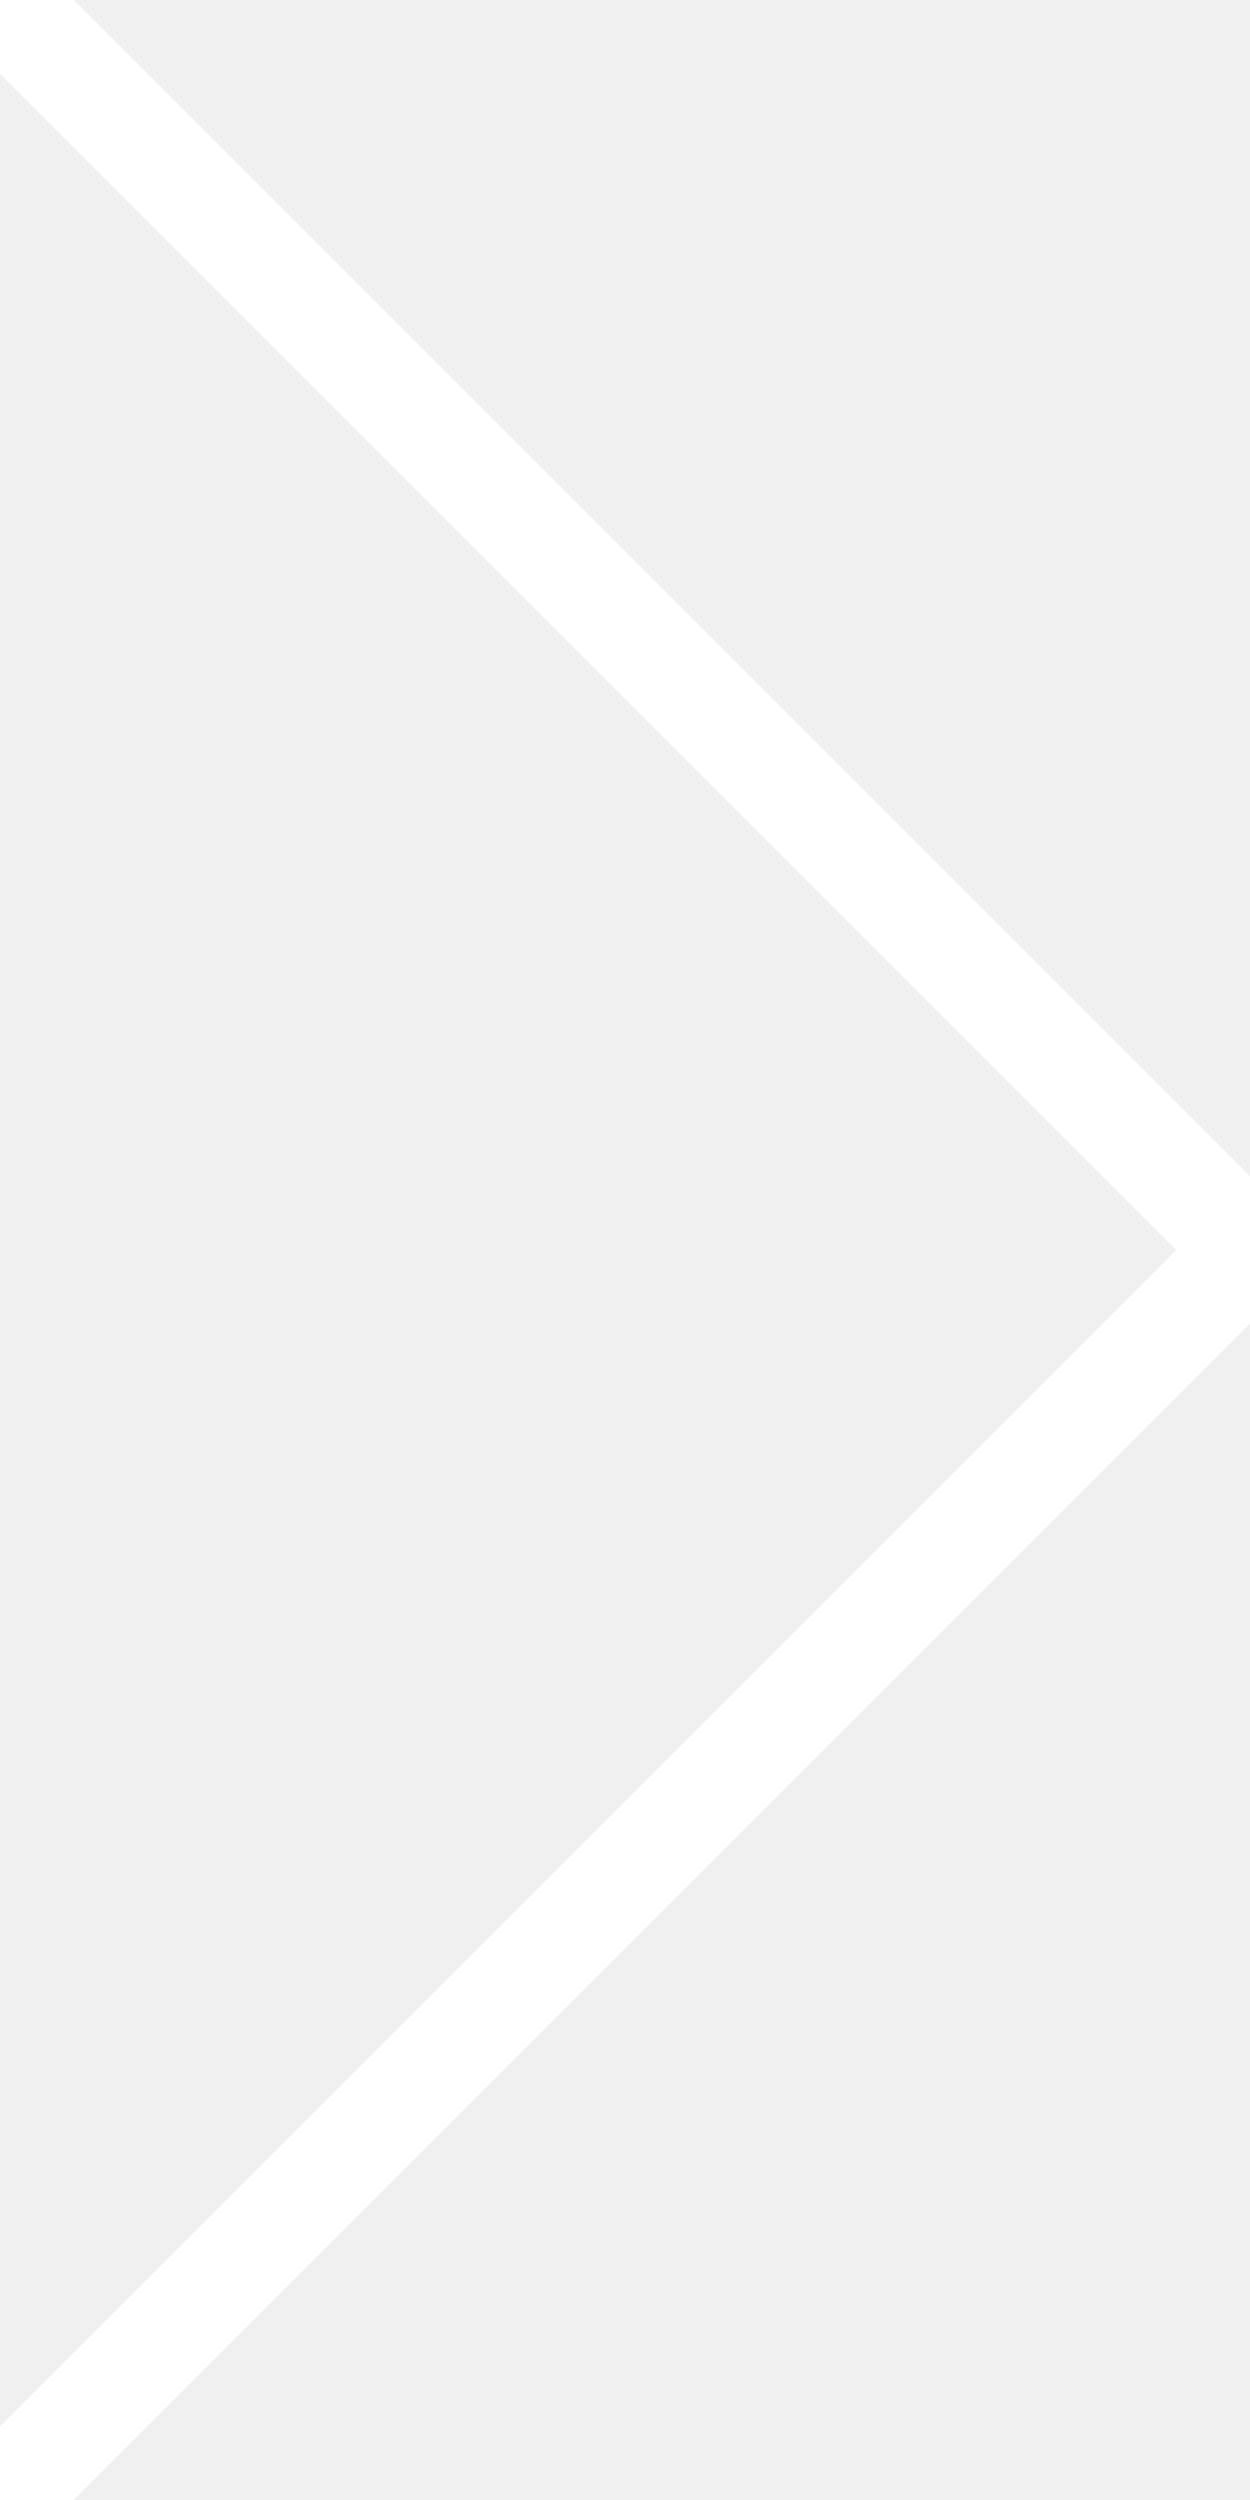
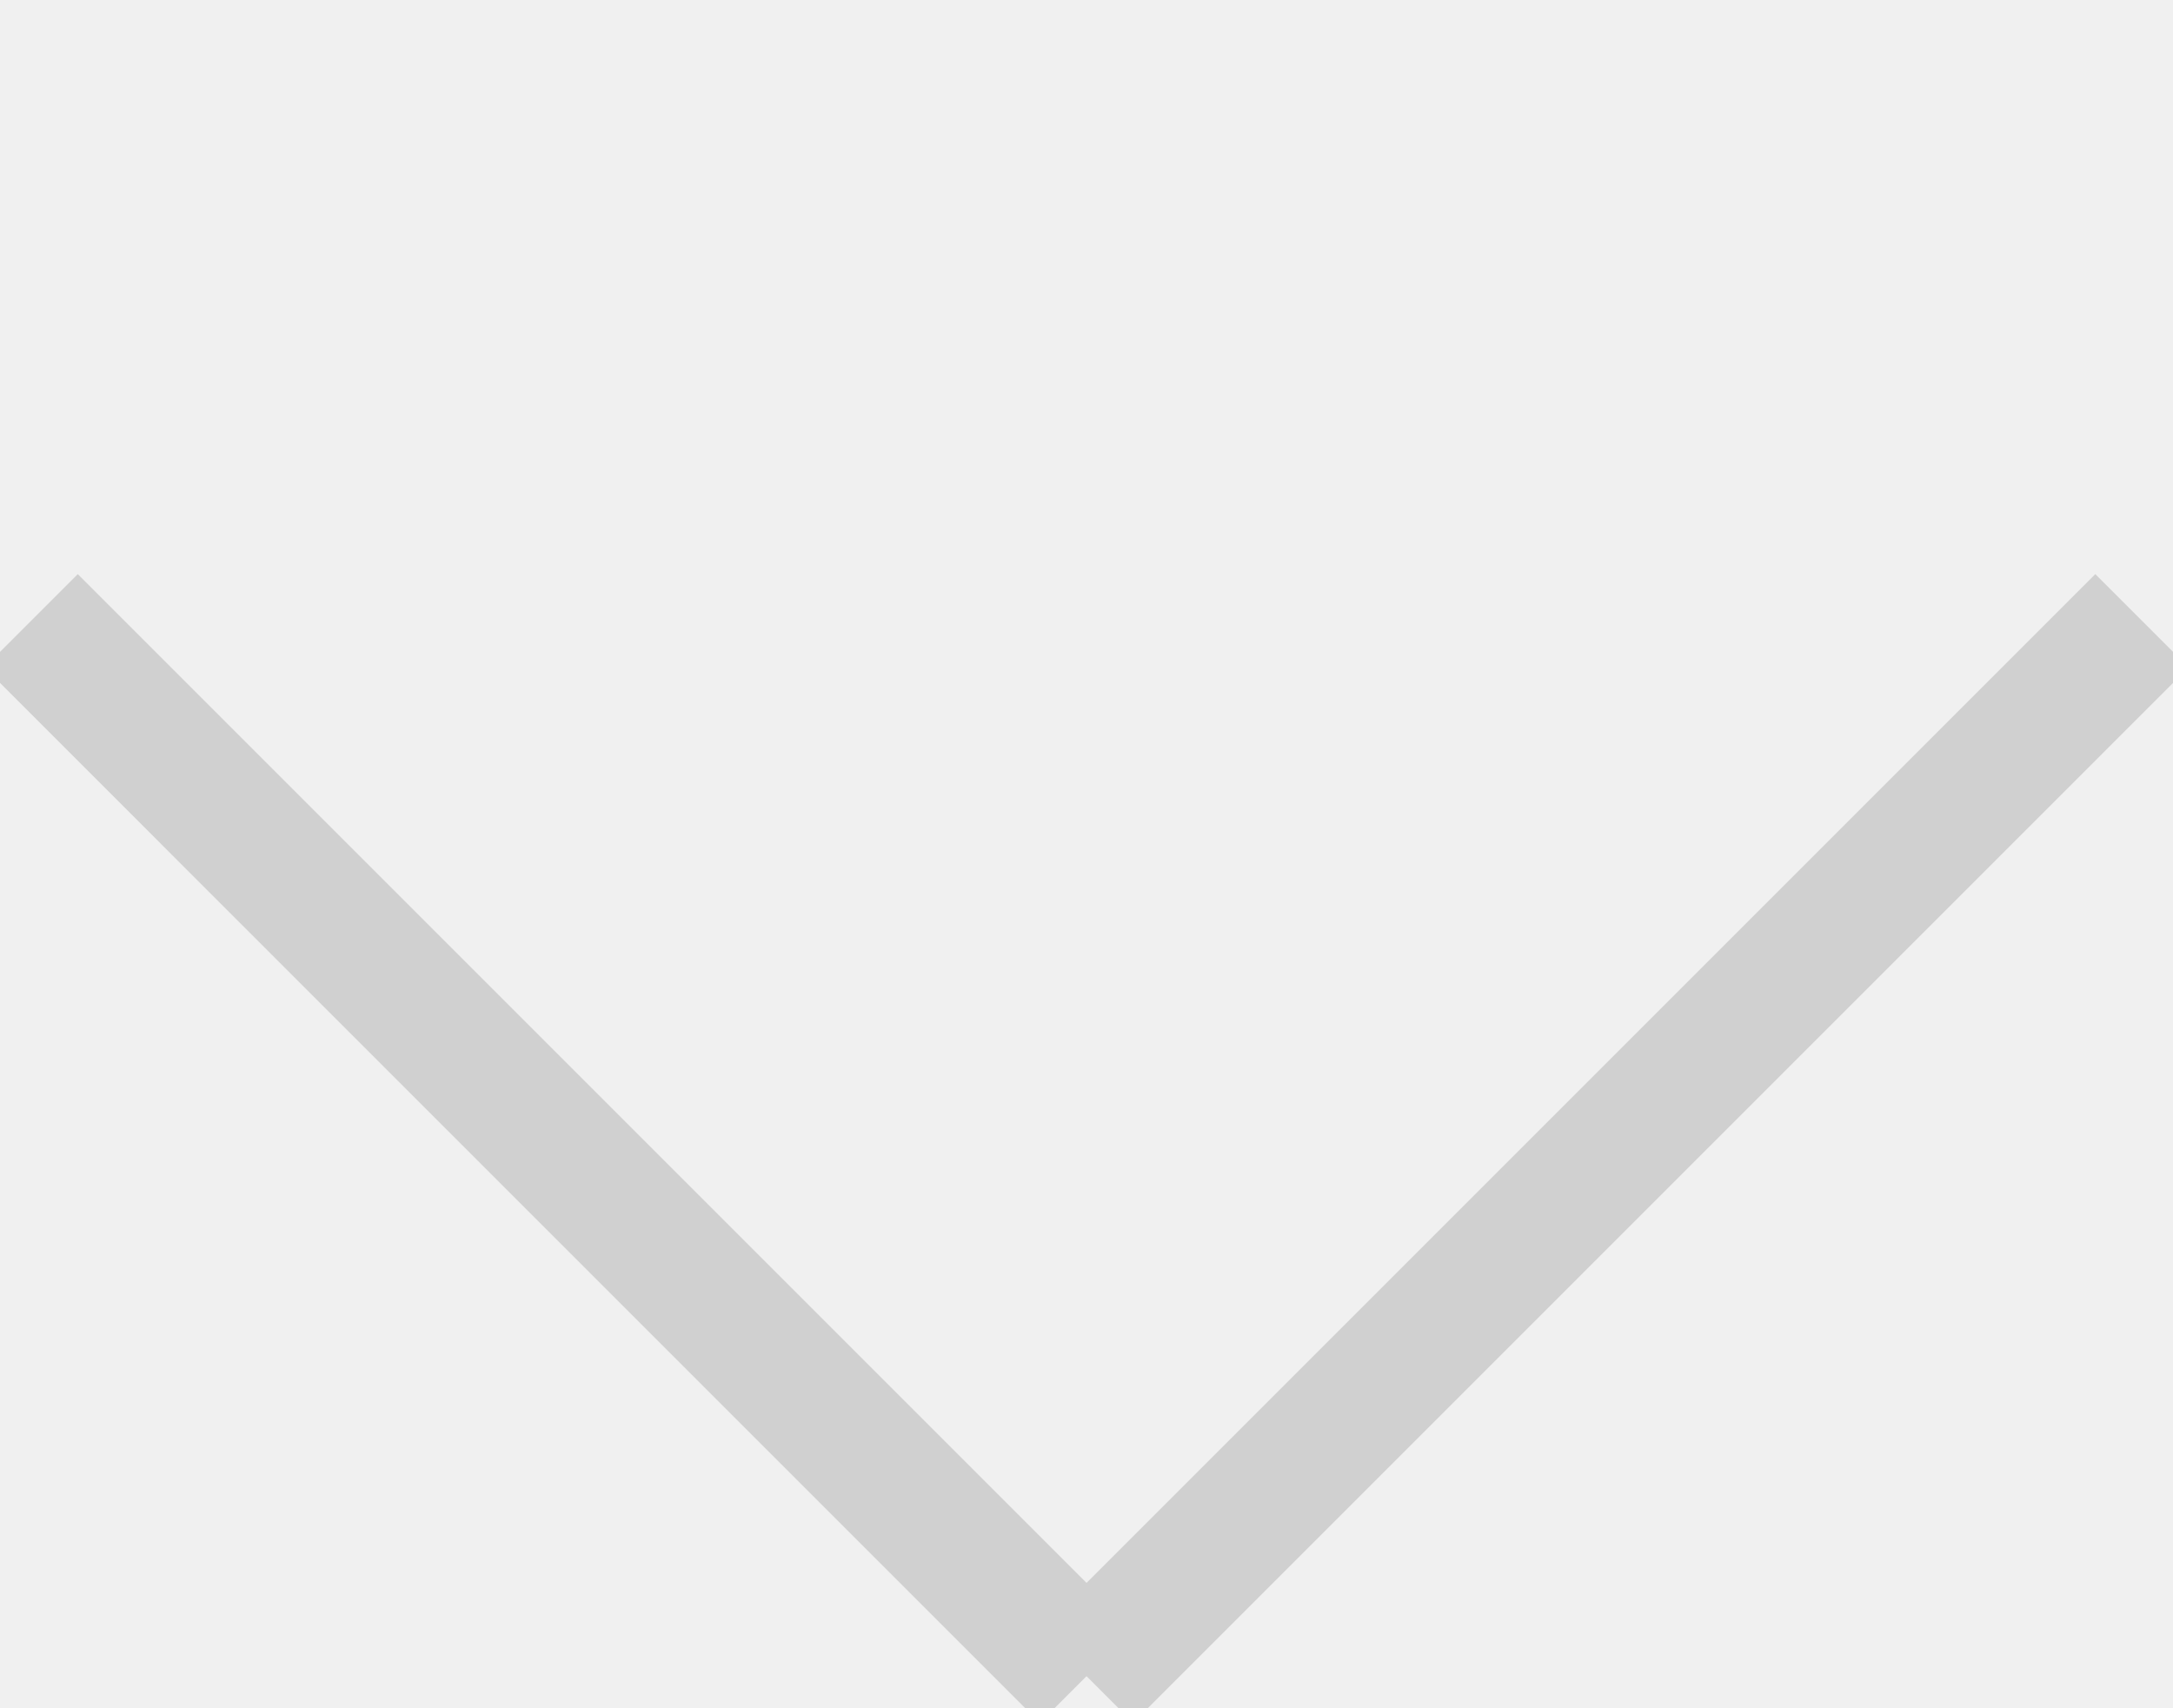
- <svg xmlns="http://www.w3.org/2000/svg" width="18px" height="36px" viewBox="0 0 18 36" zoomAndPan="disable">
-   <line x1="0" y1="0" x2="18" y2="18" style="stroke:#ffffff;stroke-width:1.5" />
-   <line x1="0" y1="36" x2="18" y2="18" style="stroke:#ffffff;stroke-width:1.5" />
+ <svg xmlns="http://www.w3.org/2000/svg" zoomAndPan="disable" x="0px" y="0px" width="24.707px" height="19.411px" viewBox="35.646 38.942 24.707 19.411">
+   <style type="text/css">
+ 		line {
+ 			stroke: #d0d0d0;
+ 			stroke-width: 1.5px;
+ 		}
+     </style>
+   <line x1="60" y1="46" x2="48" y2="58" />
+   <line x1="36" y1="46" x2="48" y2="58" />
</svg>
